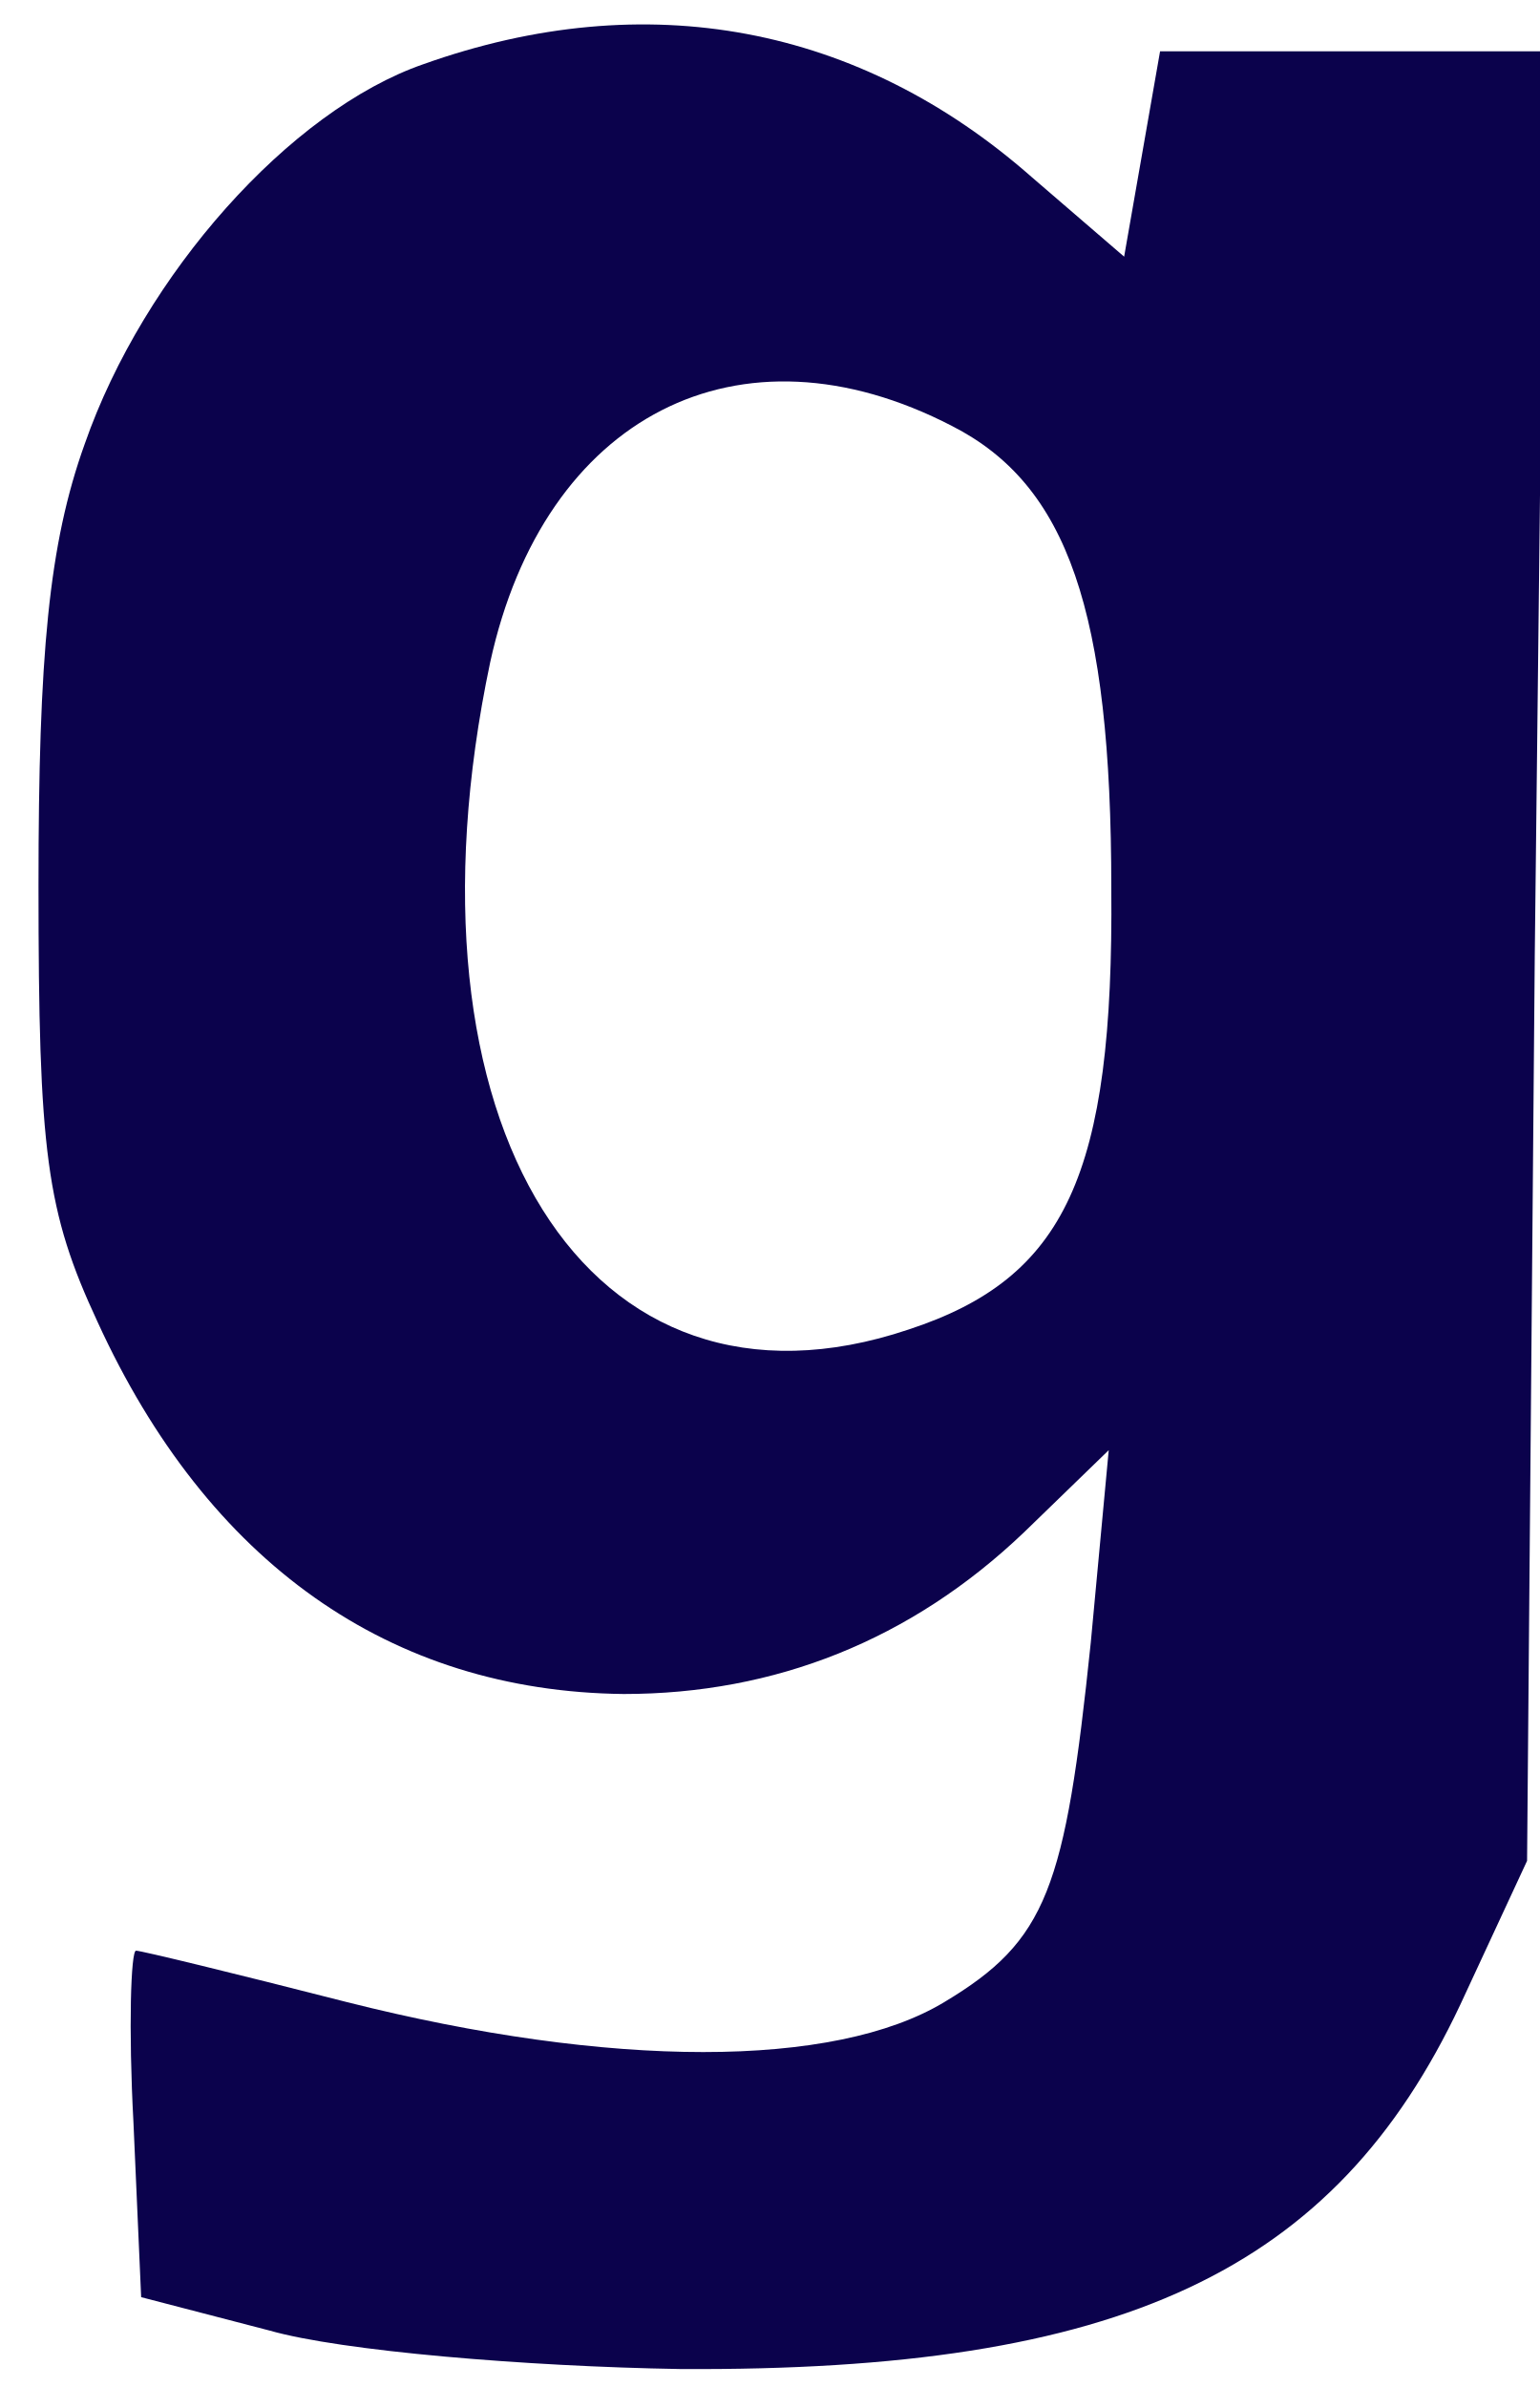
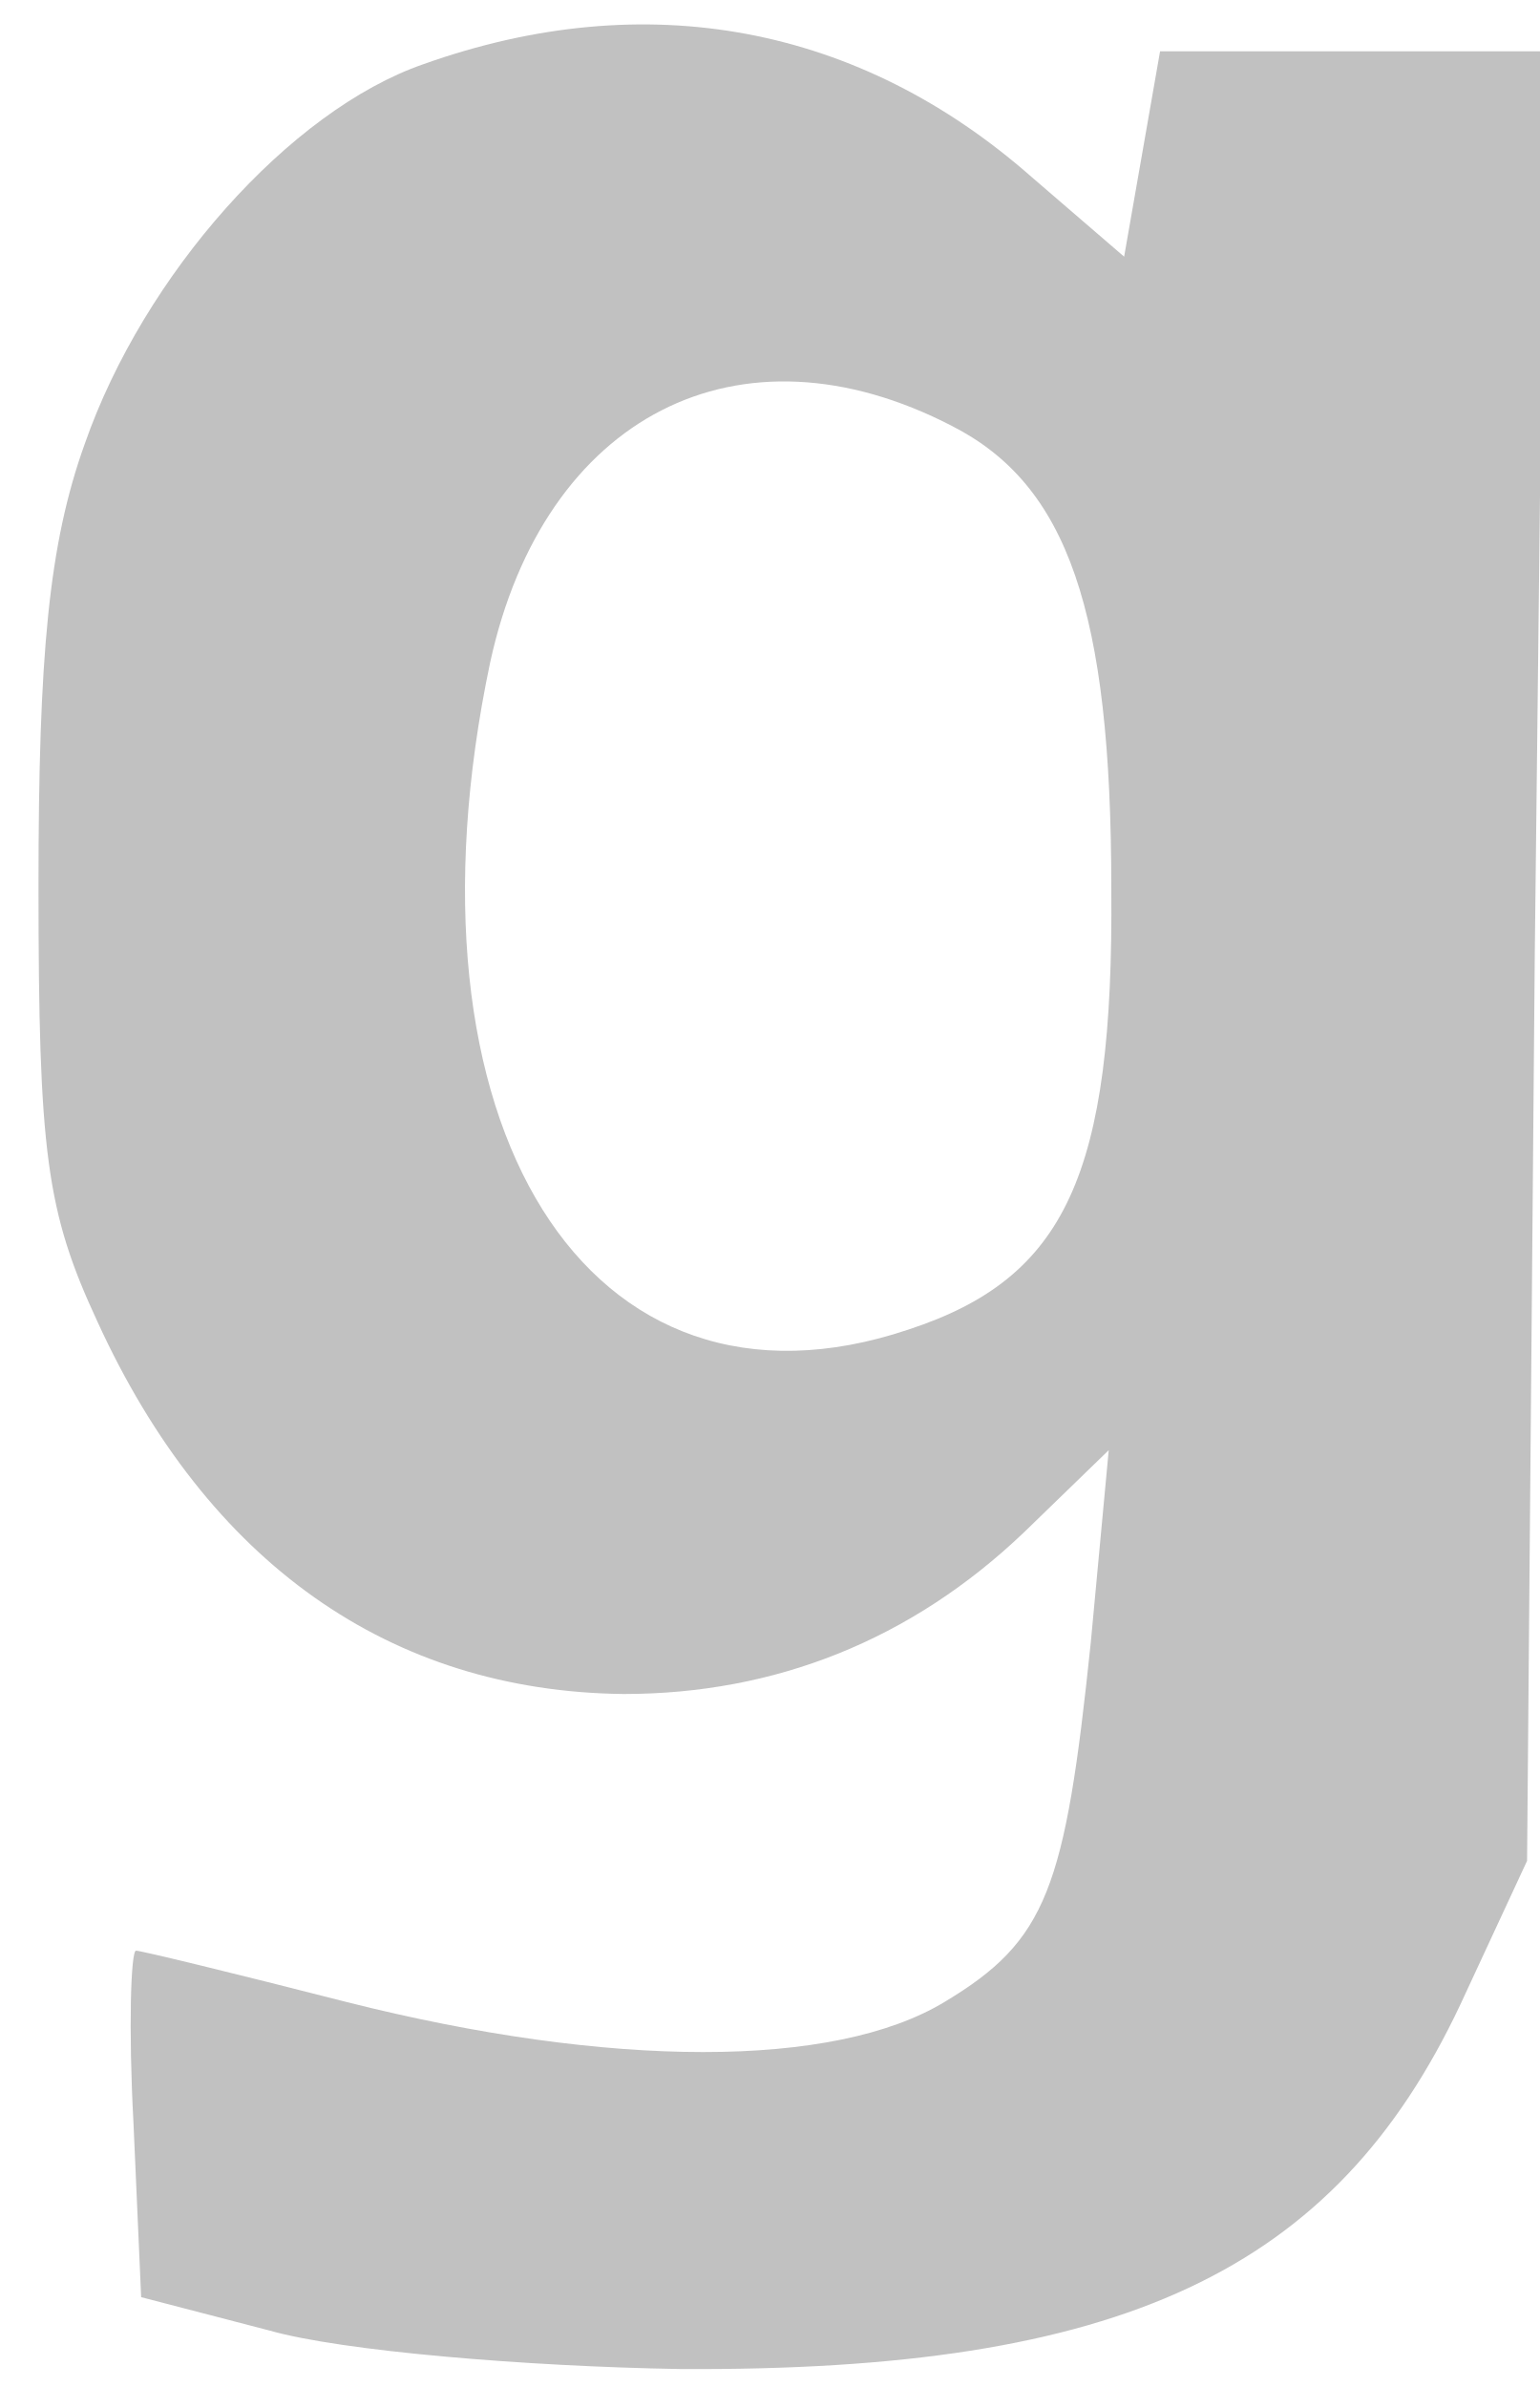
<svg xmlns="http://www.w3.org/2000/svg" version="1.0" width="60pt" height="93pt" viewBox="0 0 60 93" preserveAspectRatio="xMidYMid meet">
-   <g transform="translate(0,93) scale(0.1,-0.1)" fill="#0b024c" stroke="none">
+   <g transform="translate(0,93) scale(0.1,-0.1)" fill="#c1c1c1" stroke="none">
    <path d="M165 905 c-52 -18 -109 -82 -132 -148 -14 -39 -18 -82 -18 -172 0 -104 3 -127 23 -170 43 -94 114 -144 205 -145 59 0 112 21 156 63 l33 32 -7 -75 c-10 -96 -17 -116 -57 -140 -43 -26 -130 -26 -233 0 -43 11 -80 20 -82 20 -2 0 -3 -30 -1 -67 l3 -68 50 -13 c28 -8 100 -14 160 -15 172 -1 255 38 304 142 l26 56 3 353 4 352 -75 0 -75 0 -7 -40 -7 -40 -36 31 c-67 59 -150 75 -237 44z m206 -141 c45 -23 62 -72 62 -180 1 -112 -18 -152 -79 -172 -125 -42 -201 80 -163 260 21 96 97 135 180 92z" />
  </g>
</svg>
